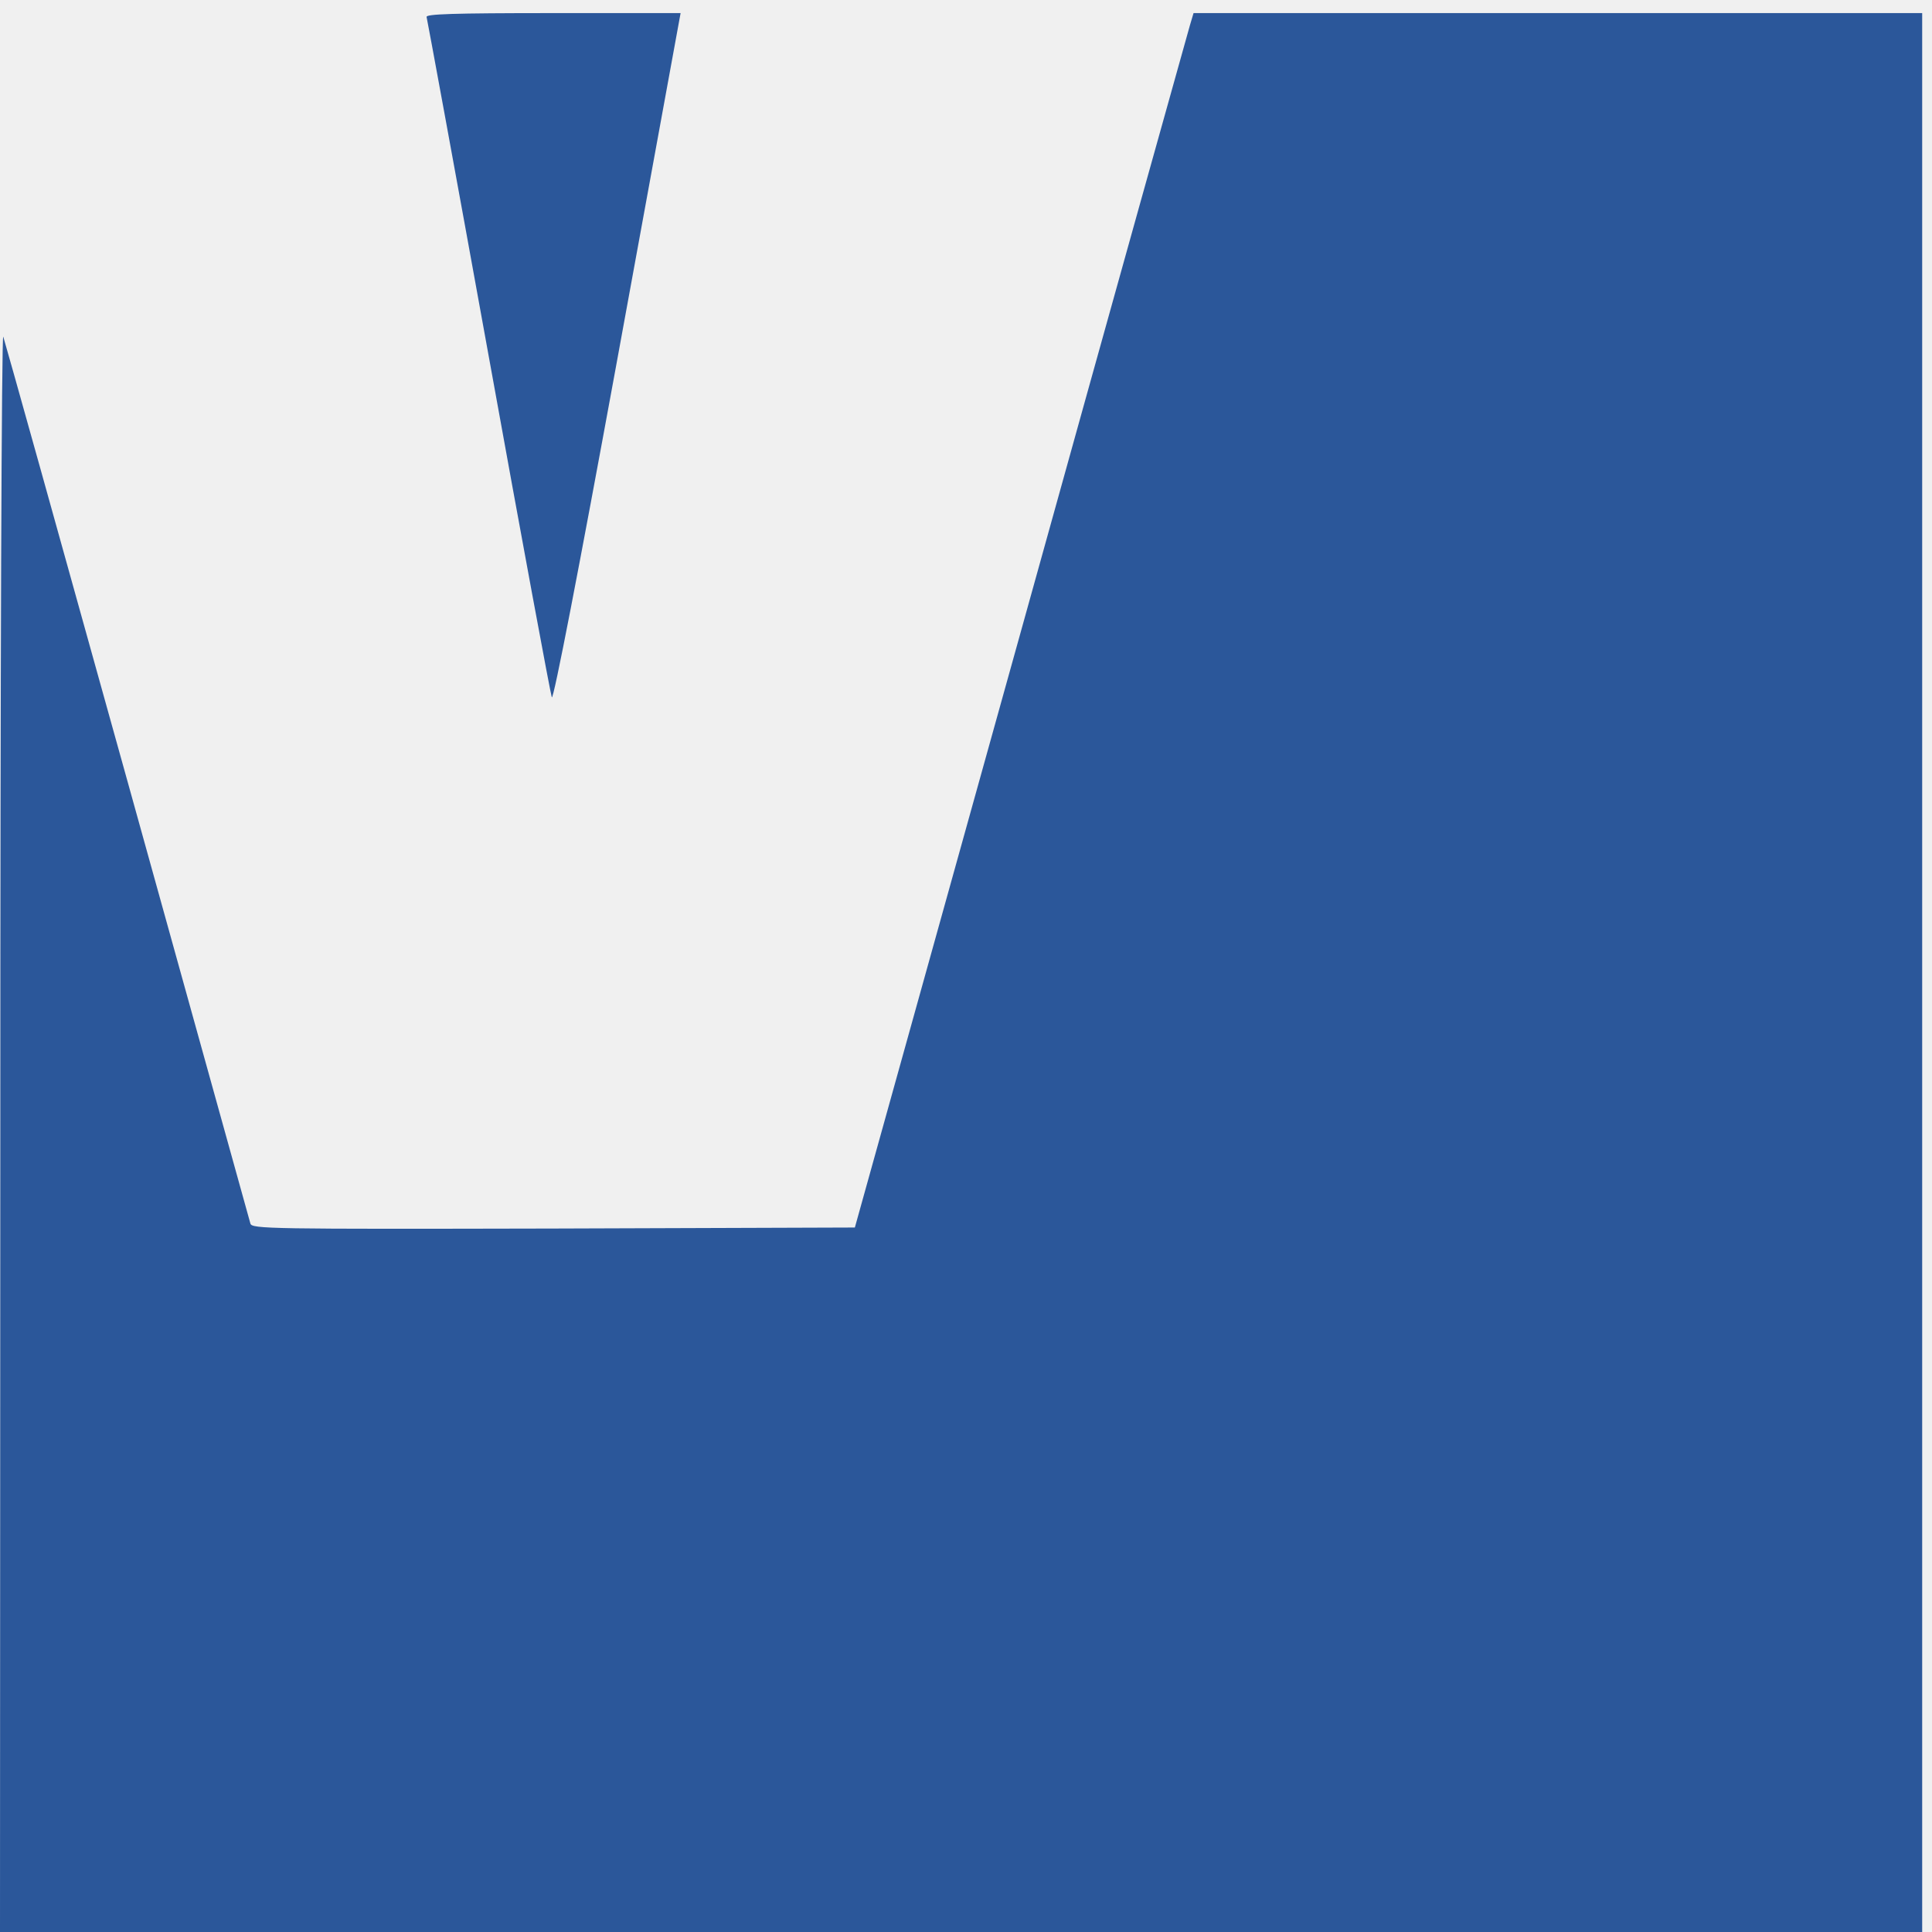
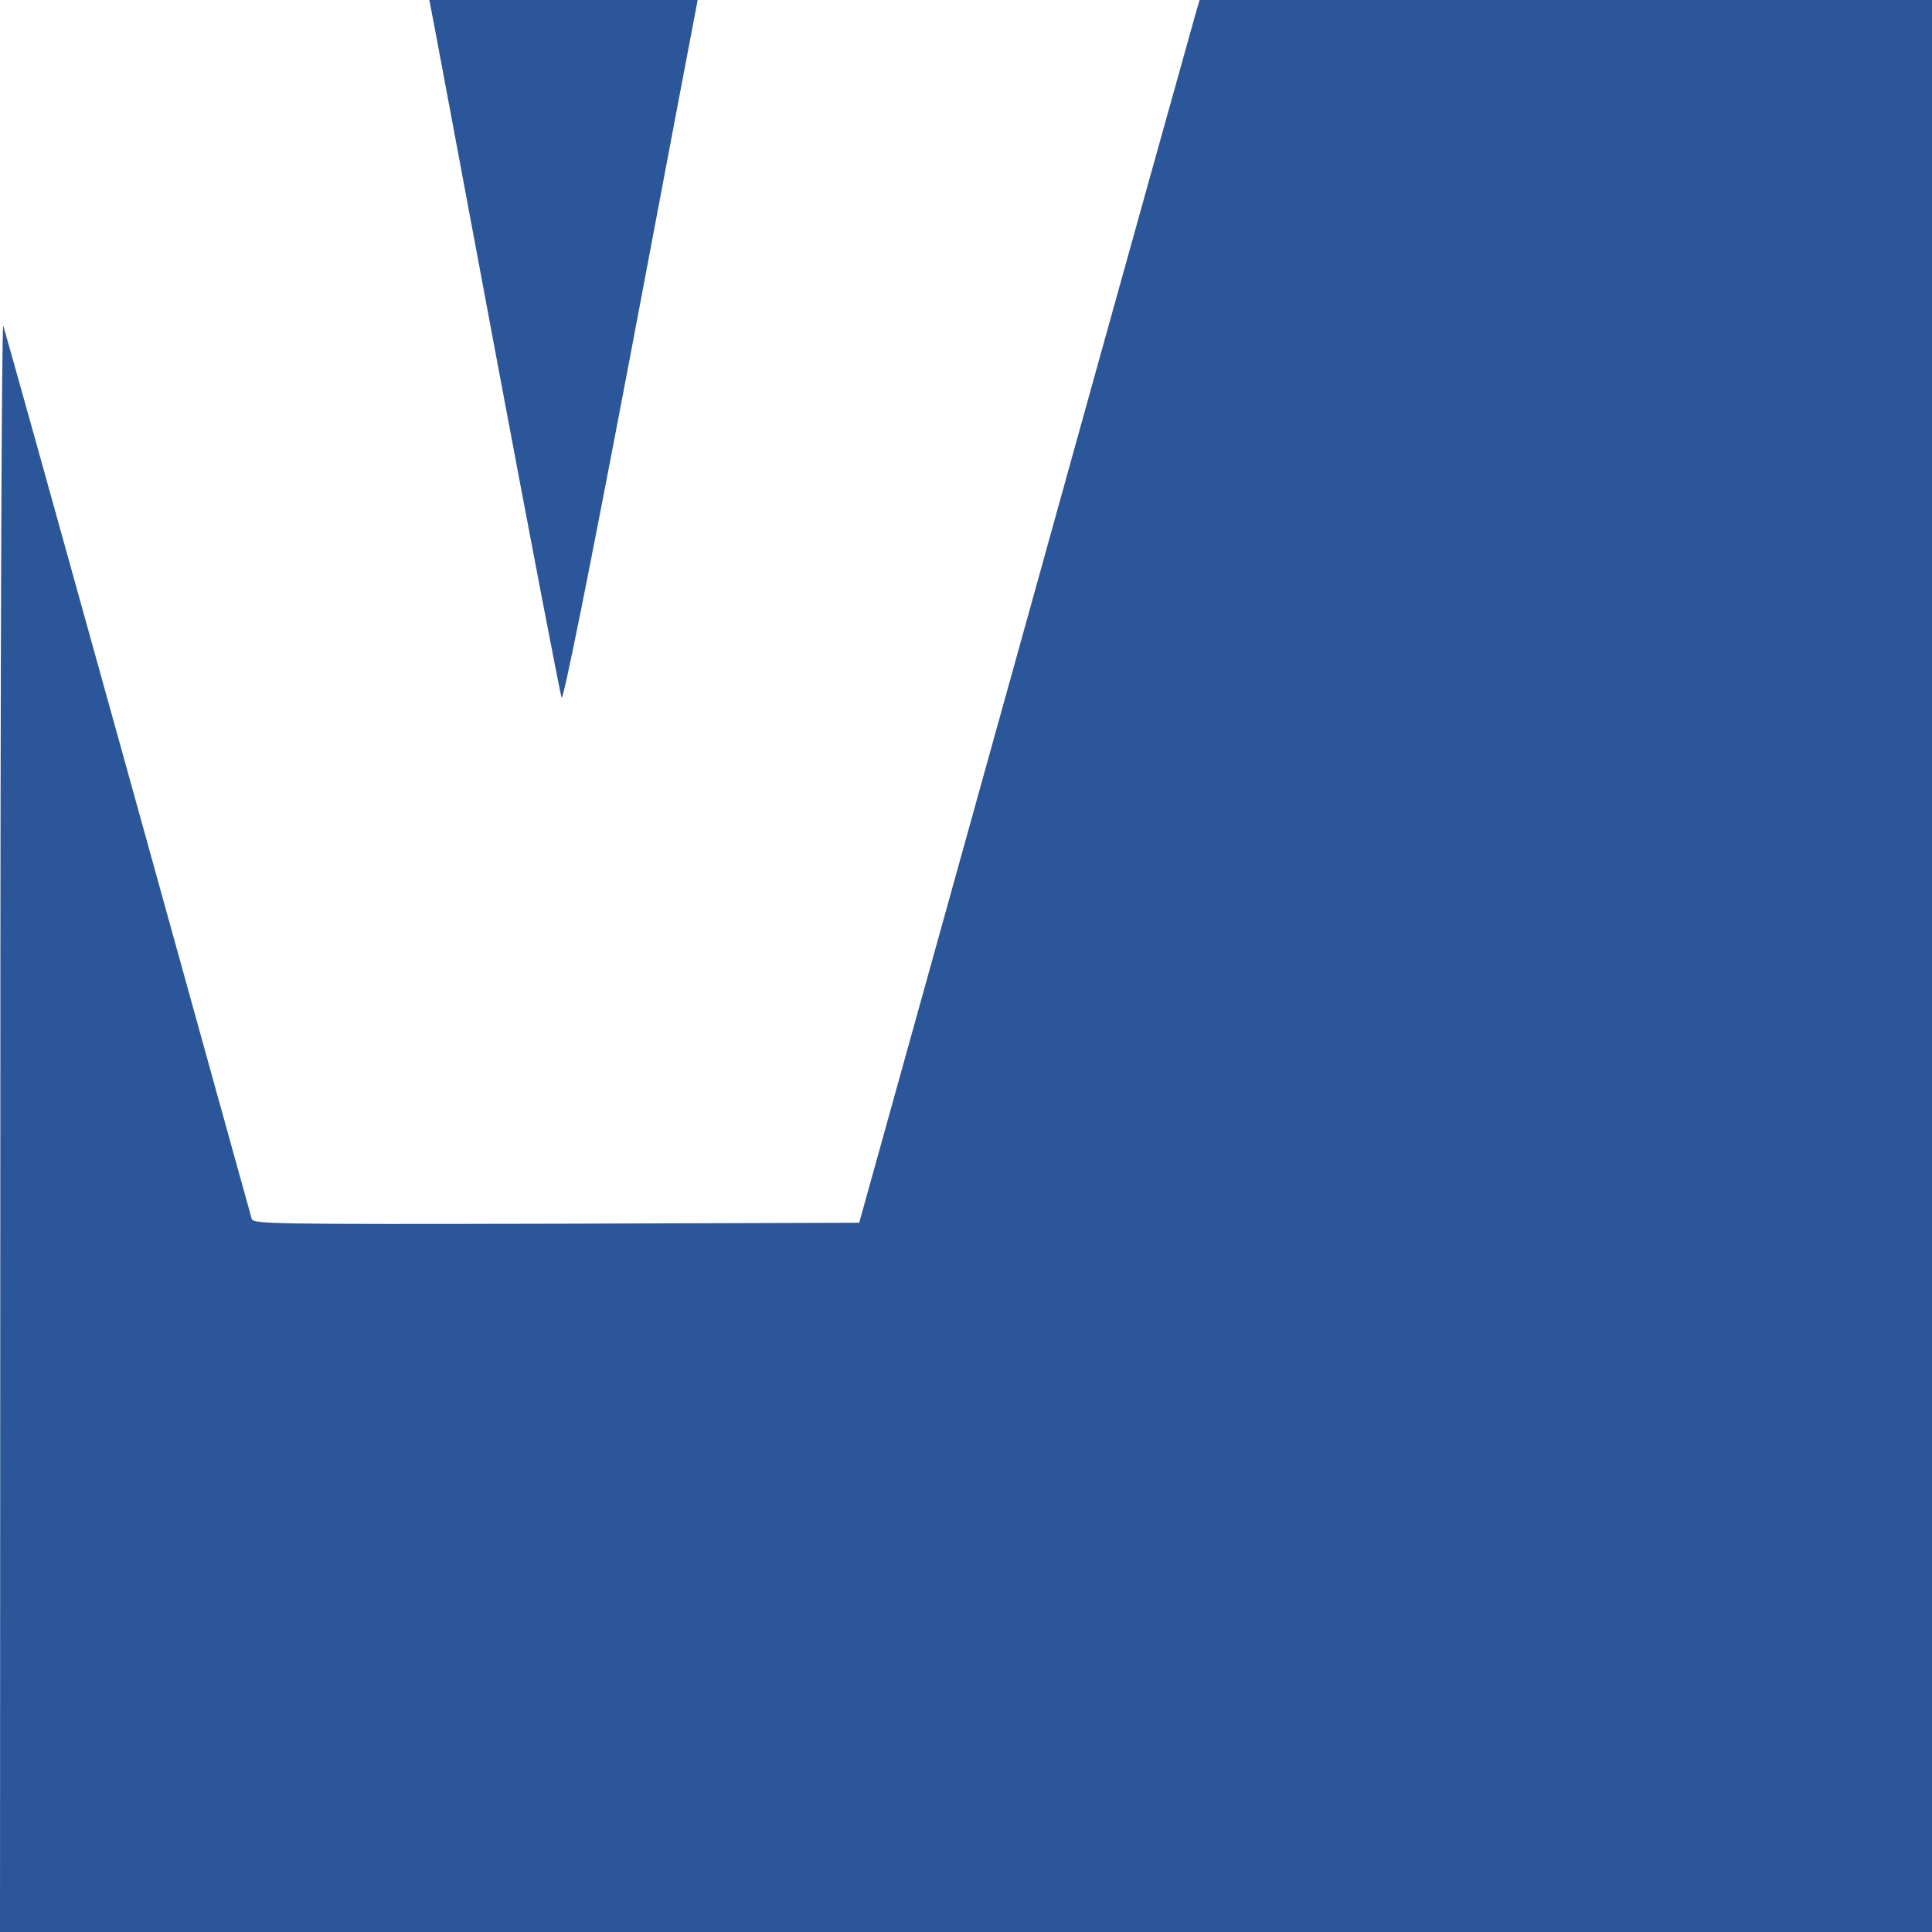
<svg xmlns="http://www.w3.org/2000/svg" width="36" height="36" viewBox="0 0 36 36" fill="none">
-   <path d="M7.949 0.317C7.961 0.36 8.485 3.204 9.107 6.64C9.728 10.075 10.258 12.932 10.282 12.993C10.313 13.06 10.794 10.563 11.476 6.841C12.104 3.399 12.633 0.506 12.652 0.408L12.682 0.244H10.3C8.424 0.244 7.931 0.262 7.949 0.317Z" fill="#2B579A" />
-   <path d="M22.173 0.469C22.136 0.597 20.711 5.689 19.017 11.787L15.929 22.873L10.313 22.892C5.007 22.904 4.696 22.898 4.666 22.8C4.648 22.739 3.618 19.03 2.376 14.559C1.133 10.088 0.091 6.36 0.061 6.274C0.03 6.189 0.006 12.567 0.006 21.058L0 36H17.909H35.817V18.122V0.244H29.025H22.24L22.173 0.469Z" fill="#2B579A" />
+   <rect width="36" height="36" fill="white" />
+   <path d="M8 3.05176e-05C8.013 0.044 8.567 3.018 9.223 6.521C9.879 10.024 10.439 12.937 10.465 12.999C10.497 13.067 11.005 10.521 11.726 6.726C12.389 3.217 12.948 0.267 12.968 0.168L13 3.05176e-05H10.484C8.5 0 8 3.05176e-05 8 3.05176e-05Z" fill="#2B579A" />
+   <path d="M22.286 0.227C22.249 0.356 20.816 5.483 19.114 11.622L16.01 22.784L10.365 22.802C5.033 22.814 4.72 22.808 4.69 22.71C4.671 22.649 3.637 18.914 2.388 14.412C1.139 9.911 0.092 6.158 0.061 6.072C0.031 5.986 0.006 12.407 0.006 20.956L0 36H18H36V18V0H29.174H22.353L22.286 0.227Z" fill="#2B579A" />
</svg>
